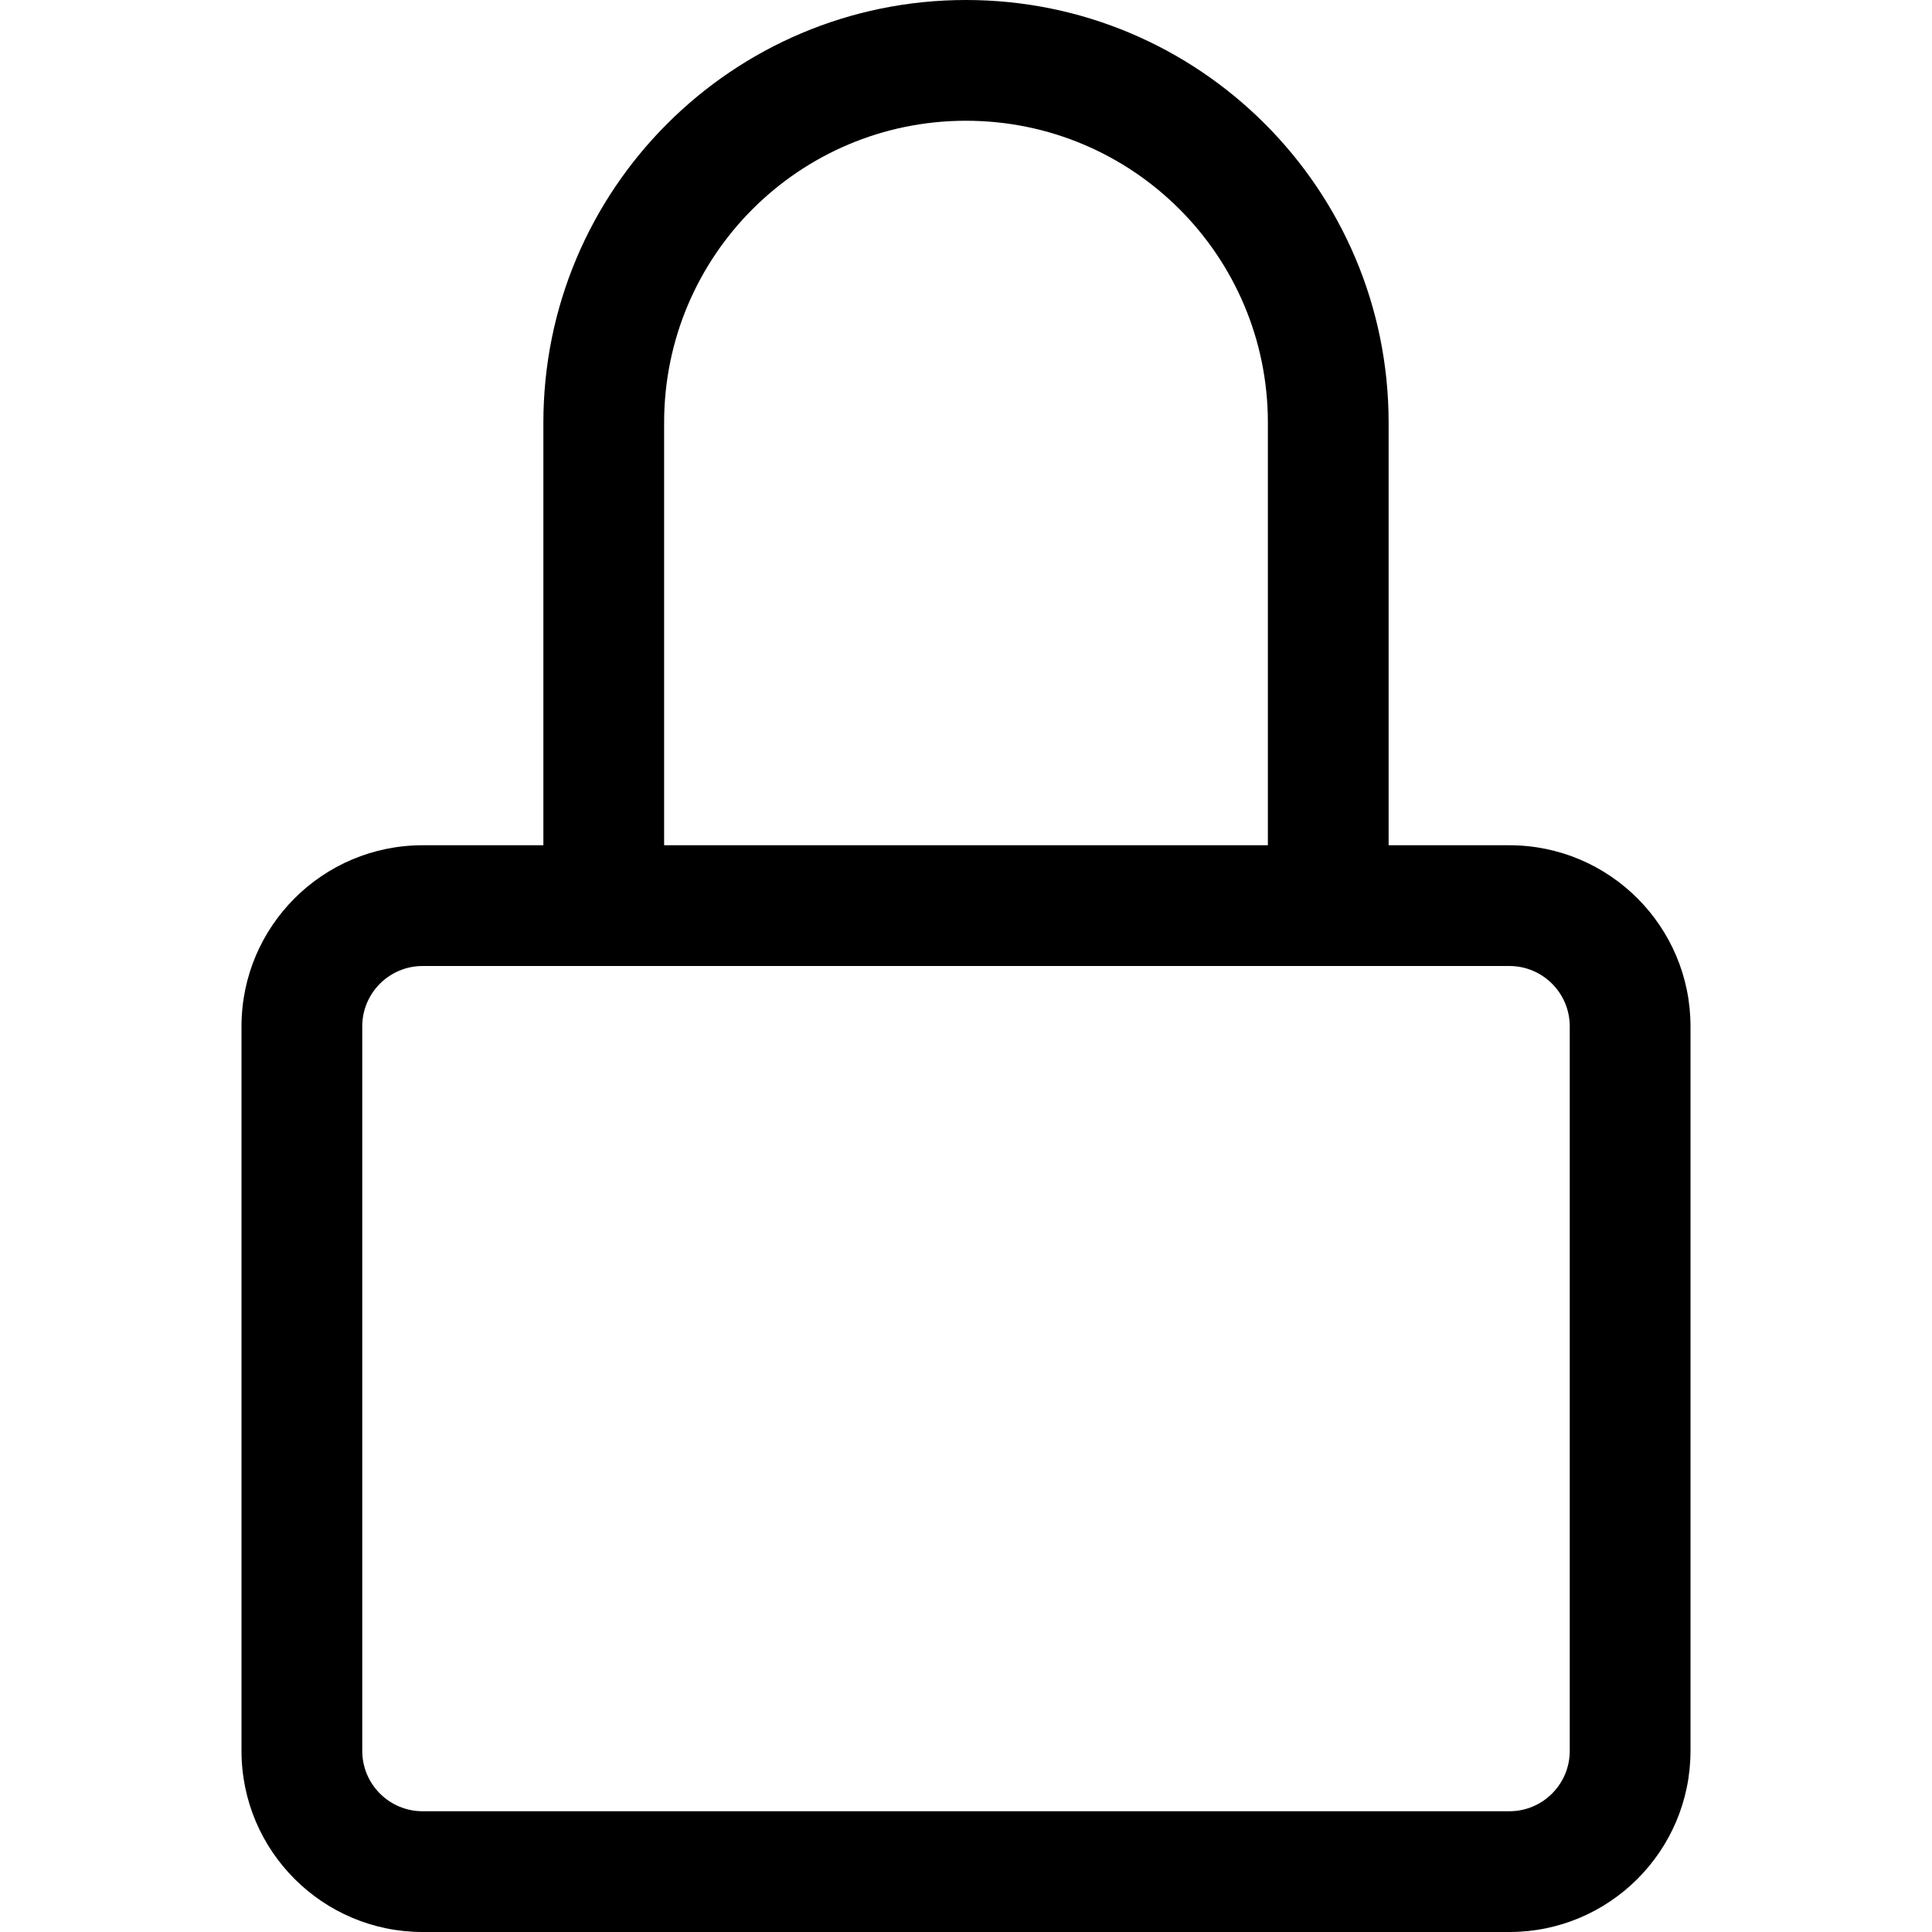
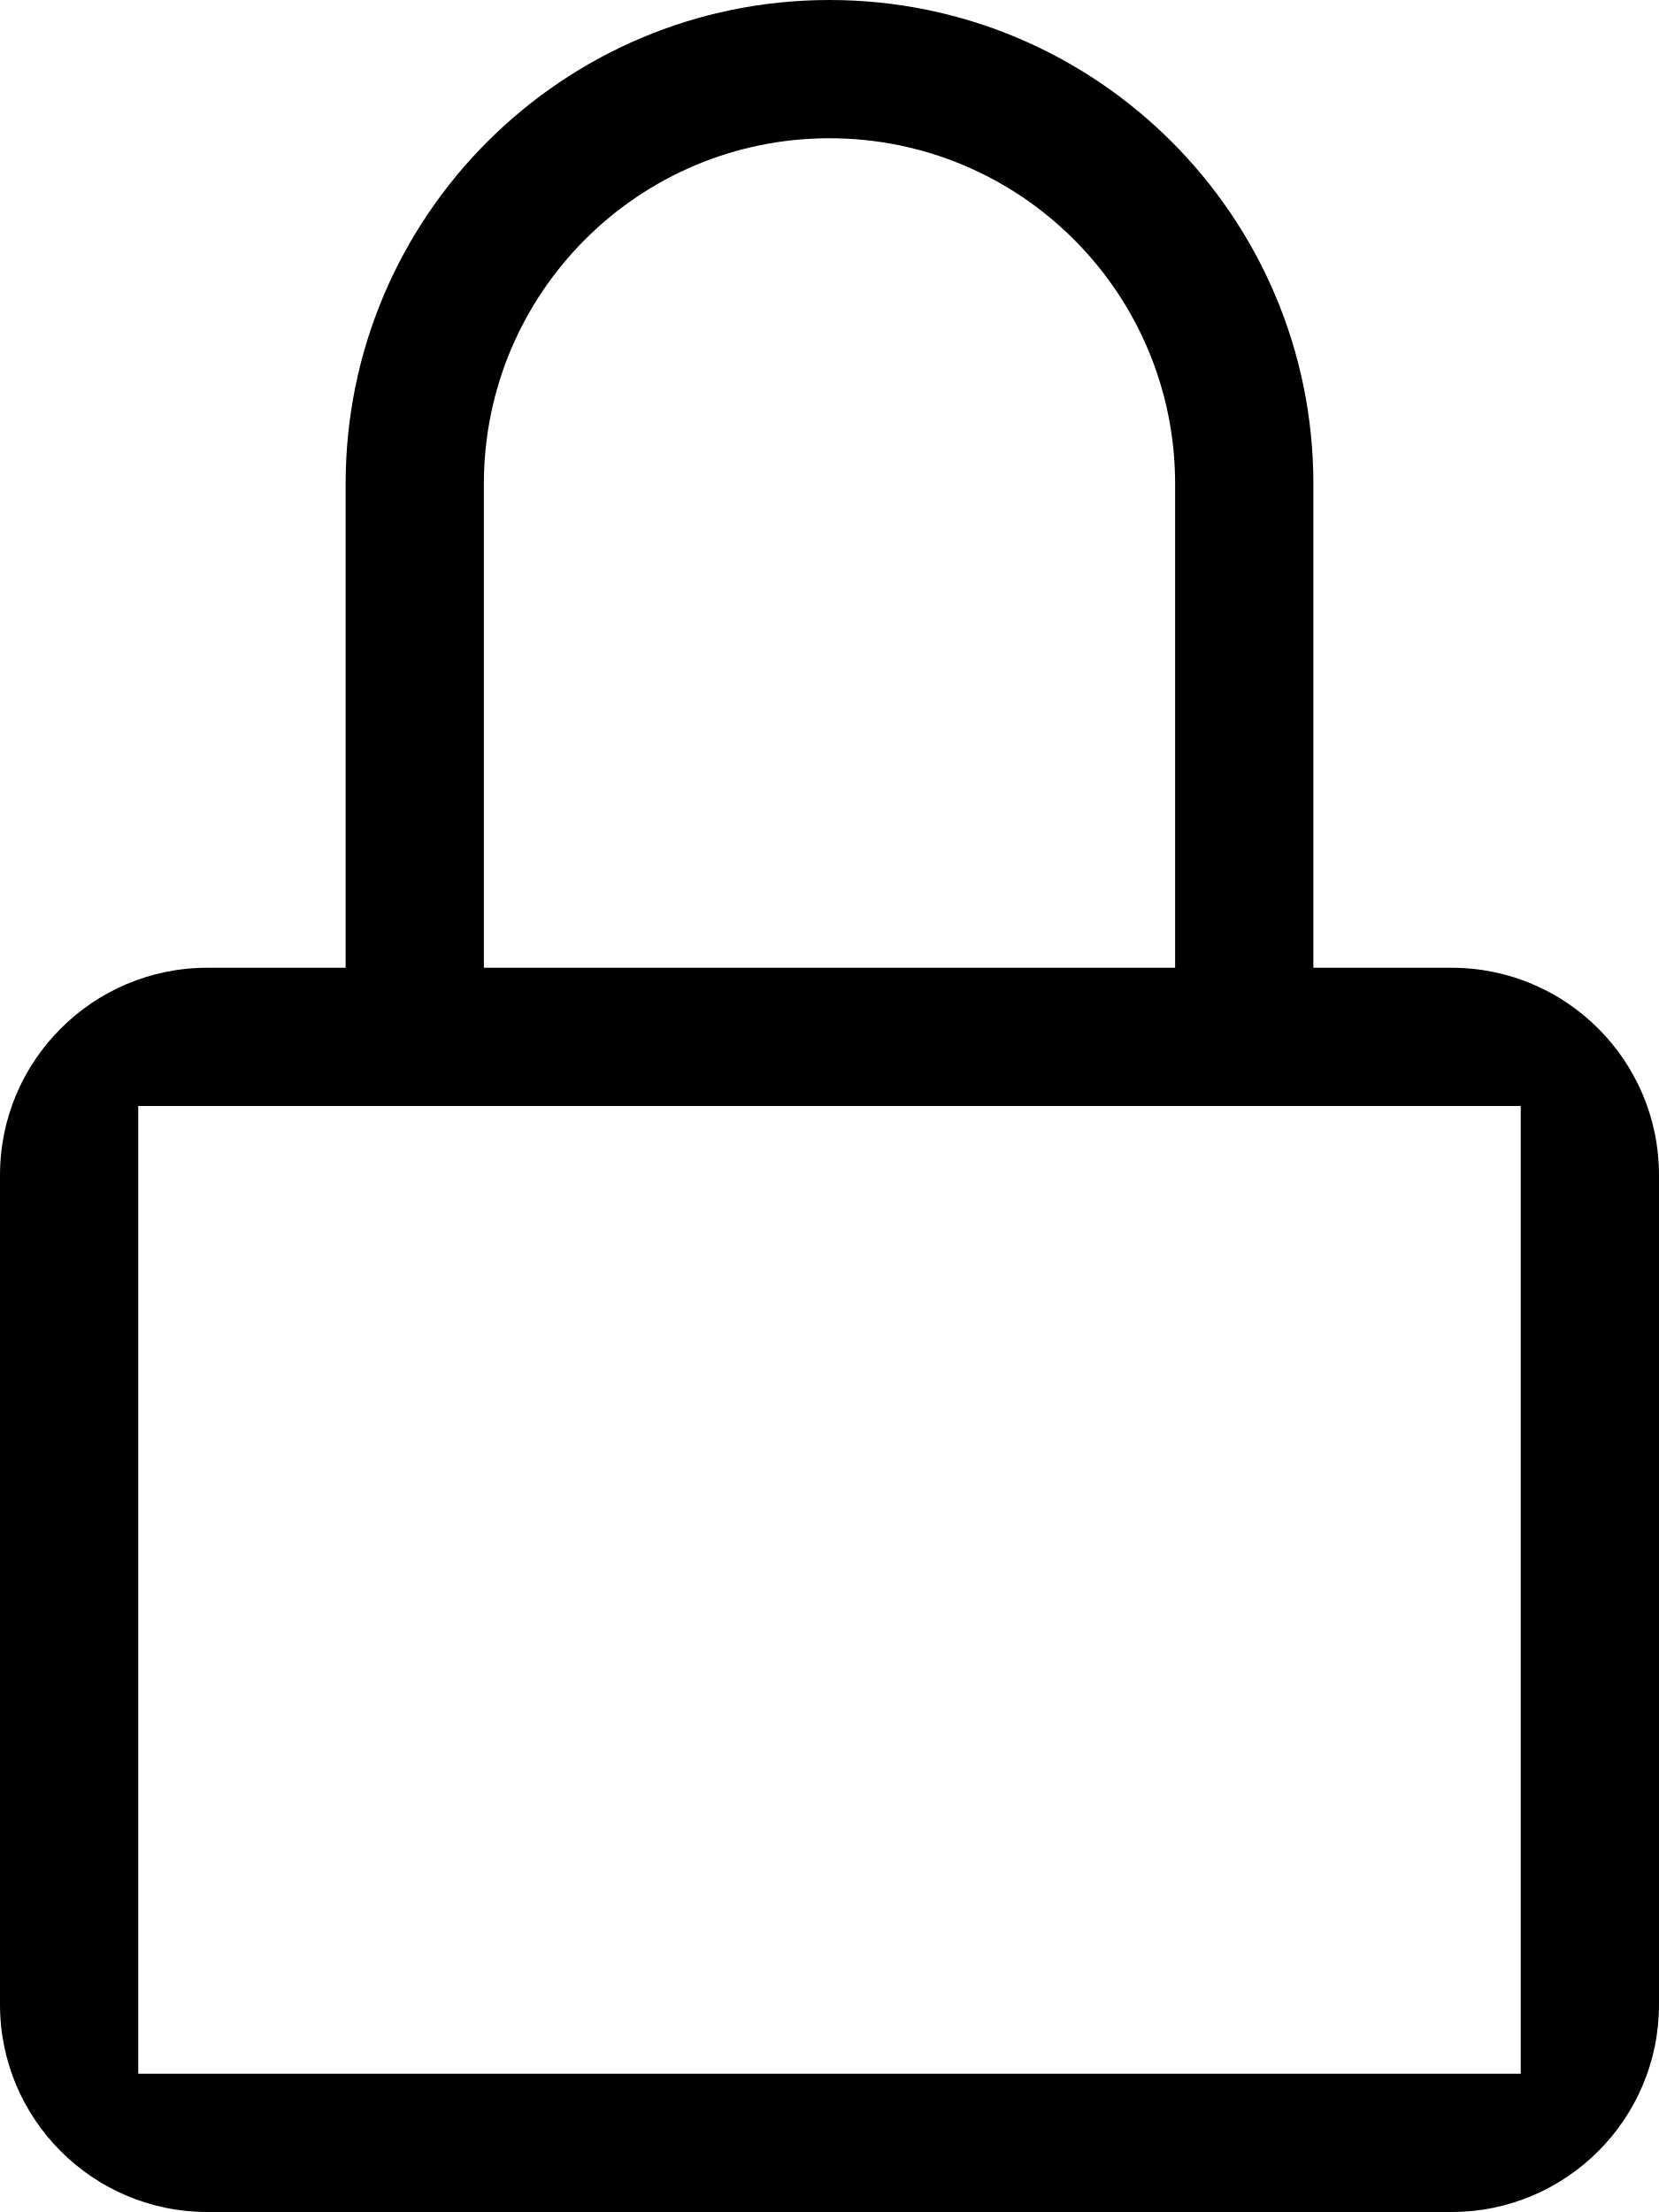
- <svg xmlns="http://www.w3.org/2000/svg" width="16px" height="16px" viewBox="0 0 16 16" version="1.1">
+ <svg xmlns="http://www.w3.org/2000/svg" width="12px" height="16px" viewBox="0 0 12 16" version="1.1">
  <defs />
  <g id="locked" stroke="none" stroke-width="1" fill="none" fill-rule="evenodd">
-     <path d="M4.5,7 L4.5,3.5 C4.5,1.567 6.067,3.88578059e-16 8,0 C9.933,-3.23815049e-16 11.5,1.567 11.5,3.5 L11.5,7 L12.5,7 C13.328,7 14,7.672 14,8.5 L14,14.5 C14,15.328 13.328,16 12.5,16 L3.5,16 C2.672,16 2,15.328 2,14.5 L2,8.5 C2,7.672 2.672,7 3.5,7 L4.5,7 Z M5.5,7 L10.5,7 L10.5,3.5 C10.5,2.119 9.381,1 8,1 C6.619,1 5.5,2.119 5.5,3.5 L5.5,7 Z M3.5,8 C3.224,8 3,8.224 3,8.5 L3,14.5 C3,14.776 3.224,15 3.5,15 L12.5,15 C12.776,15 13,14.776 13,14.5 L13,8.5 C13,8.224 12.776,8 12.5,8 L3.5,8 Z" id="Combined-Shape" fill="#000000" fill-rule="nonzero" />
+     <path d="M2.5,7 L2.5,3.5 C2.5,1.567 4.067,3.88578059e-16 6,0 C7.933,-3.23815049e-16 9.5,1.567 9.5,3.5 L9.5,7 L10.5,7 C11.328,7 12,7.672 12,8.5 L12,14.5 C12,15.328 11.328,16 10.5,16 L1.5,16 C0.672,16 0,15.328 0,14.5 L0,8.5 C0,7.672 0.672,7 1.5,7 L2.5,7 Z M3.5,7 L8.5,7 L8.5,3.5 C8.5,2.119 7.381,1 6,1 C4.619,1 3.5,2.119 3.5,3.5 L3.5,7 Z M1,8 L1,15 L11,15 L11,8 L1,8 Z" id="Combined-Shape" fill="#000000" fill-rule="nonzero" />
  </g>
</svg>
